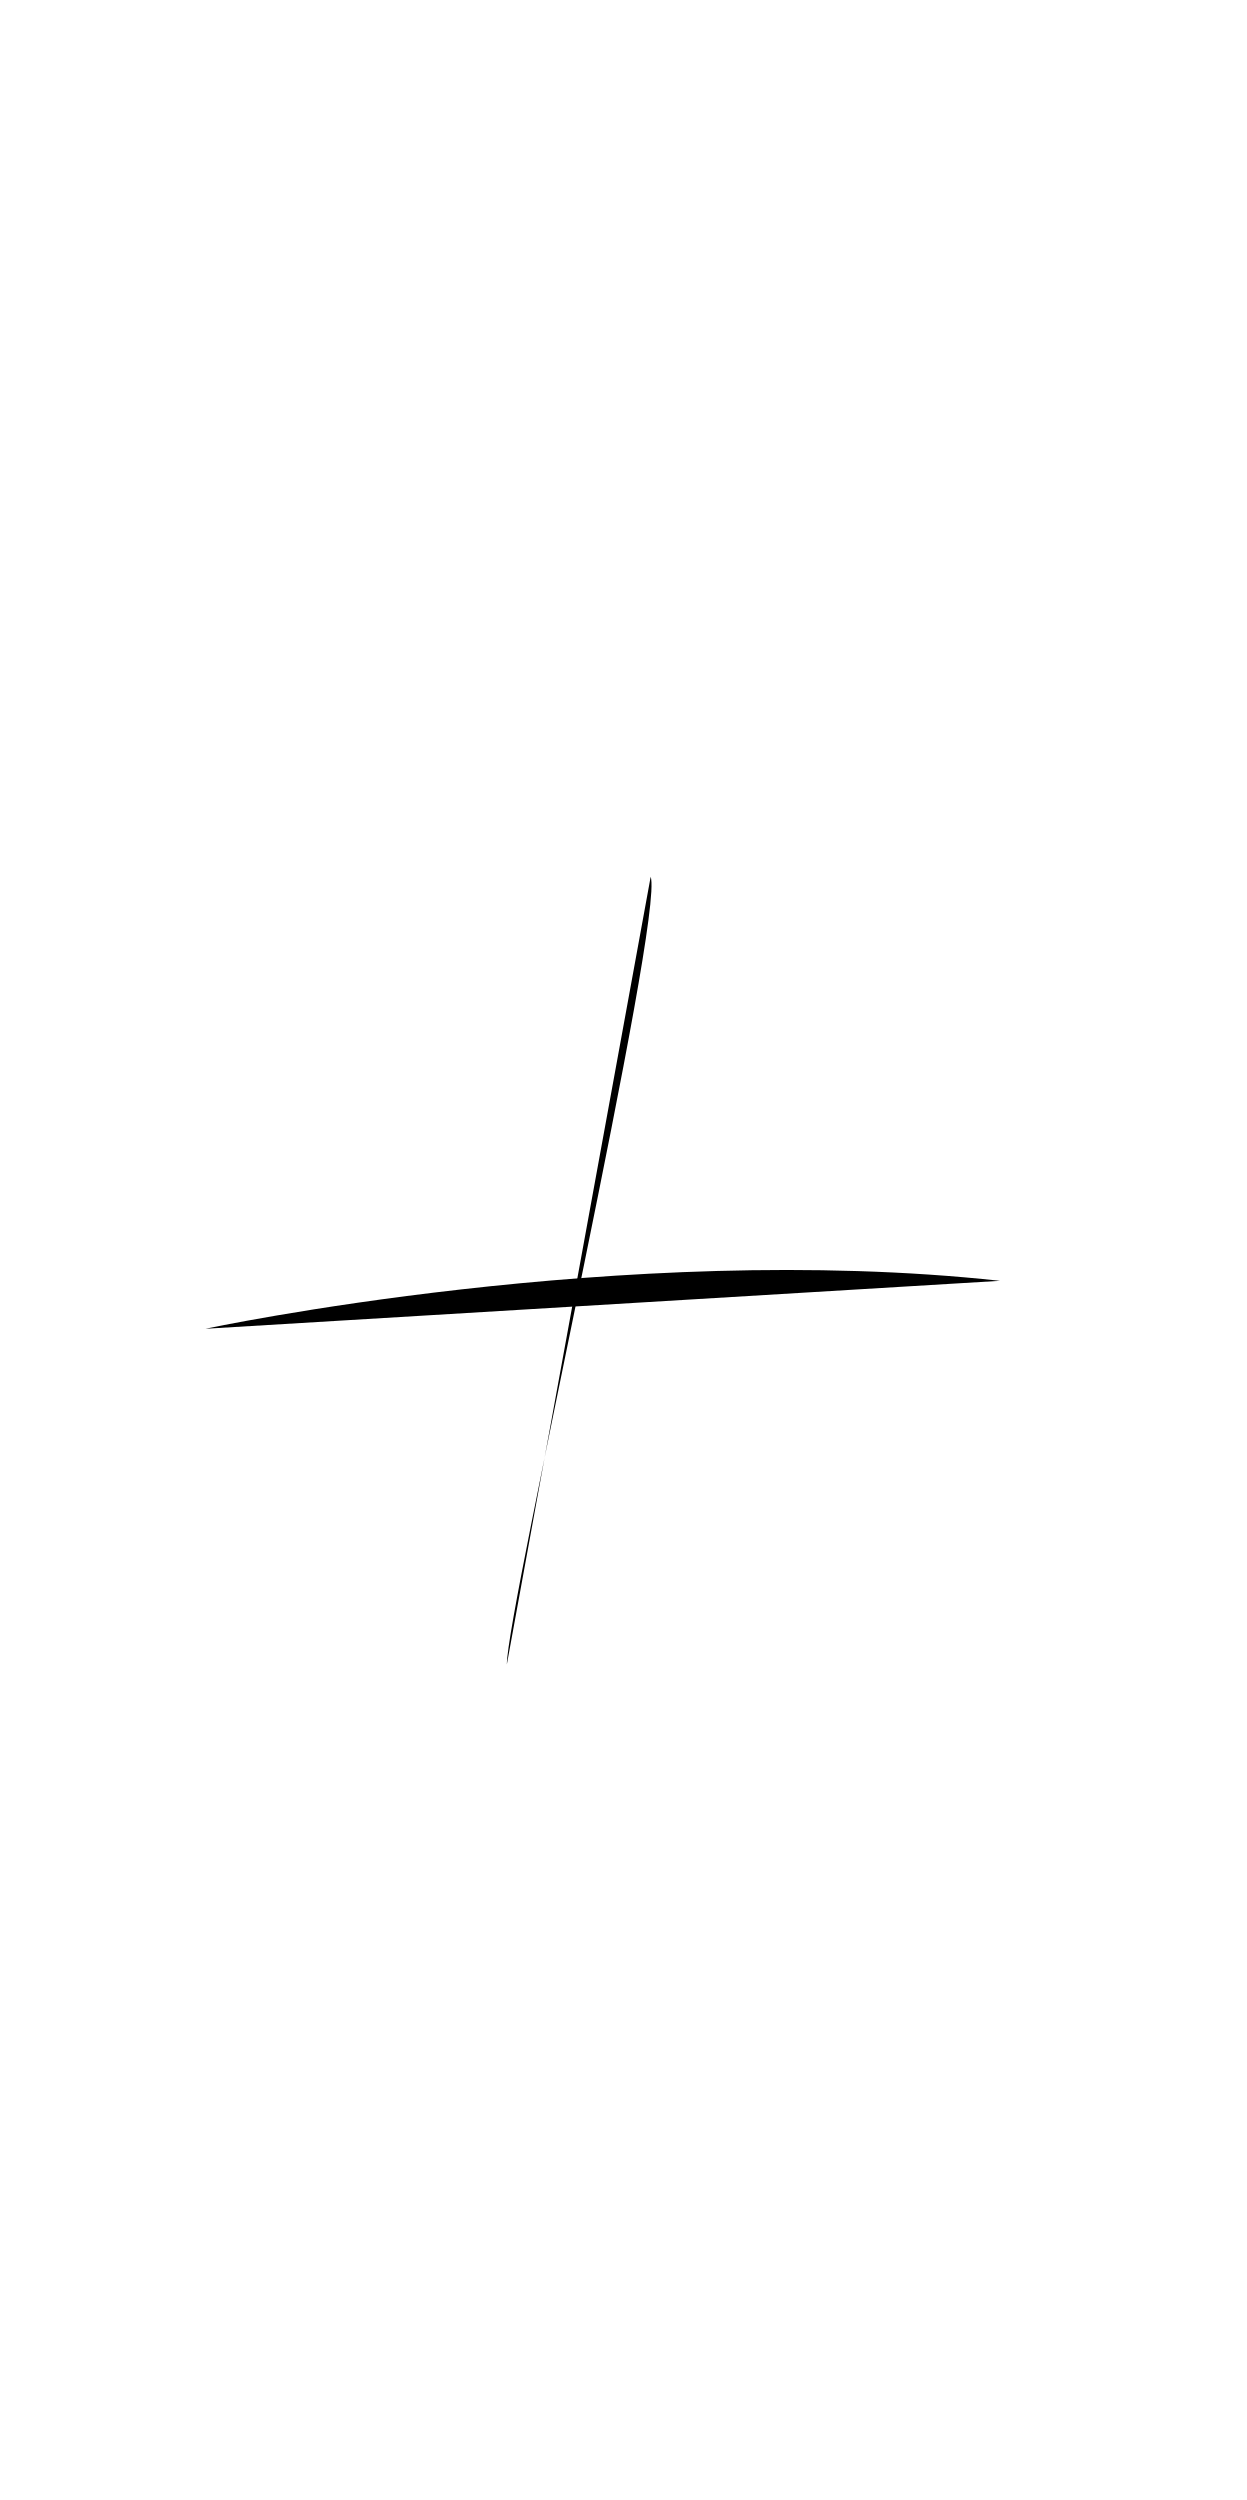
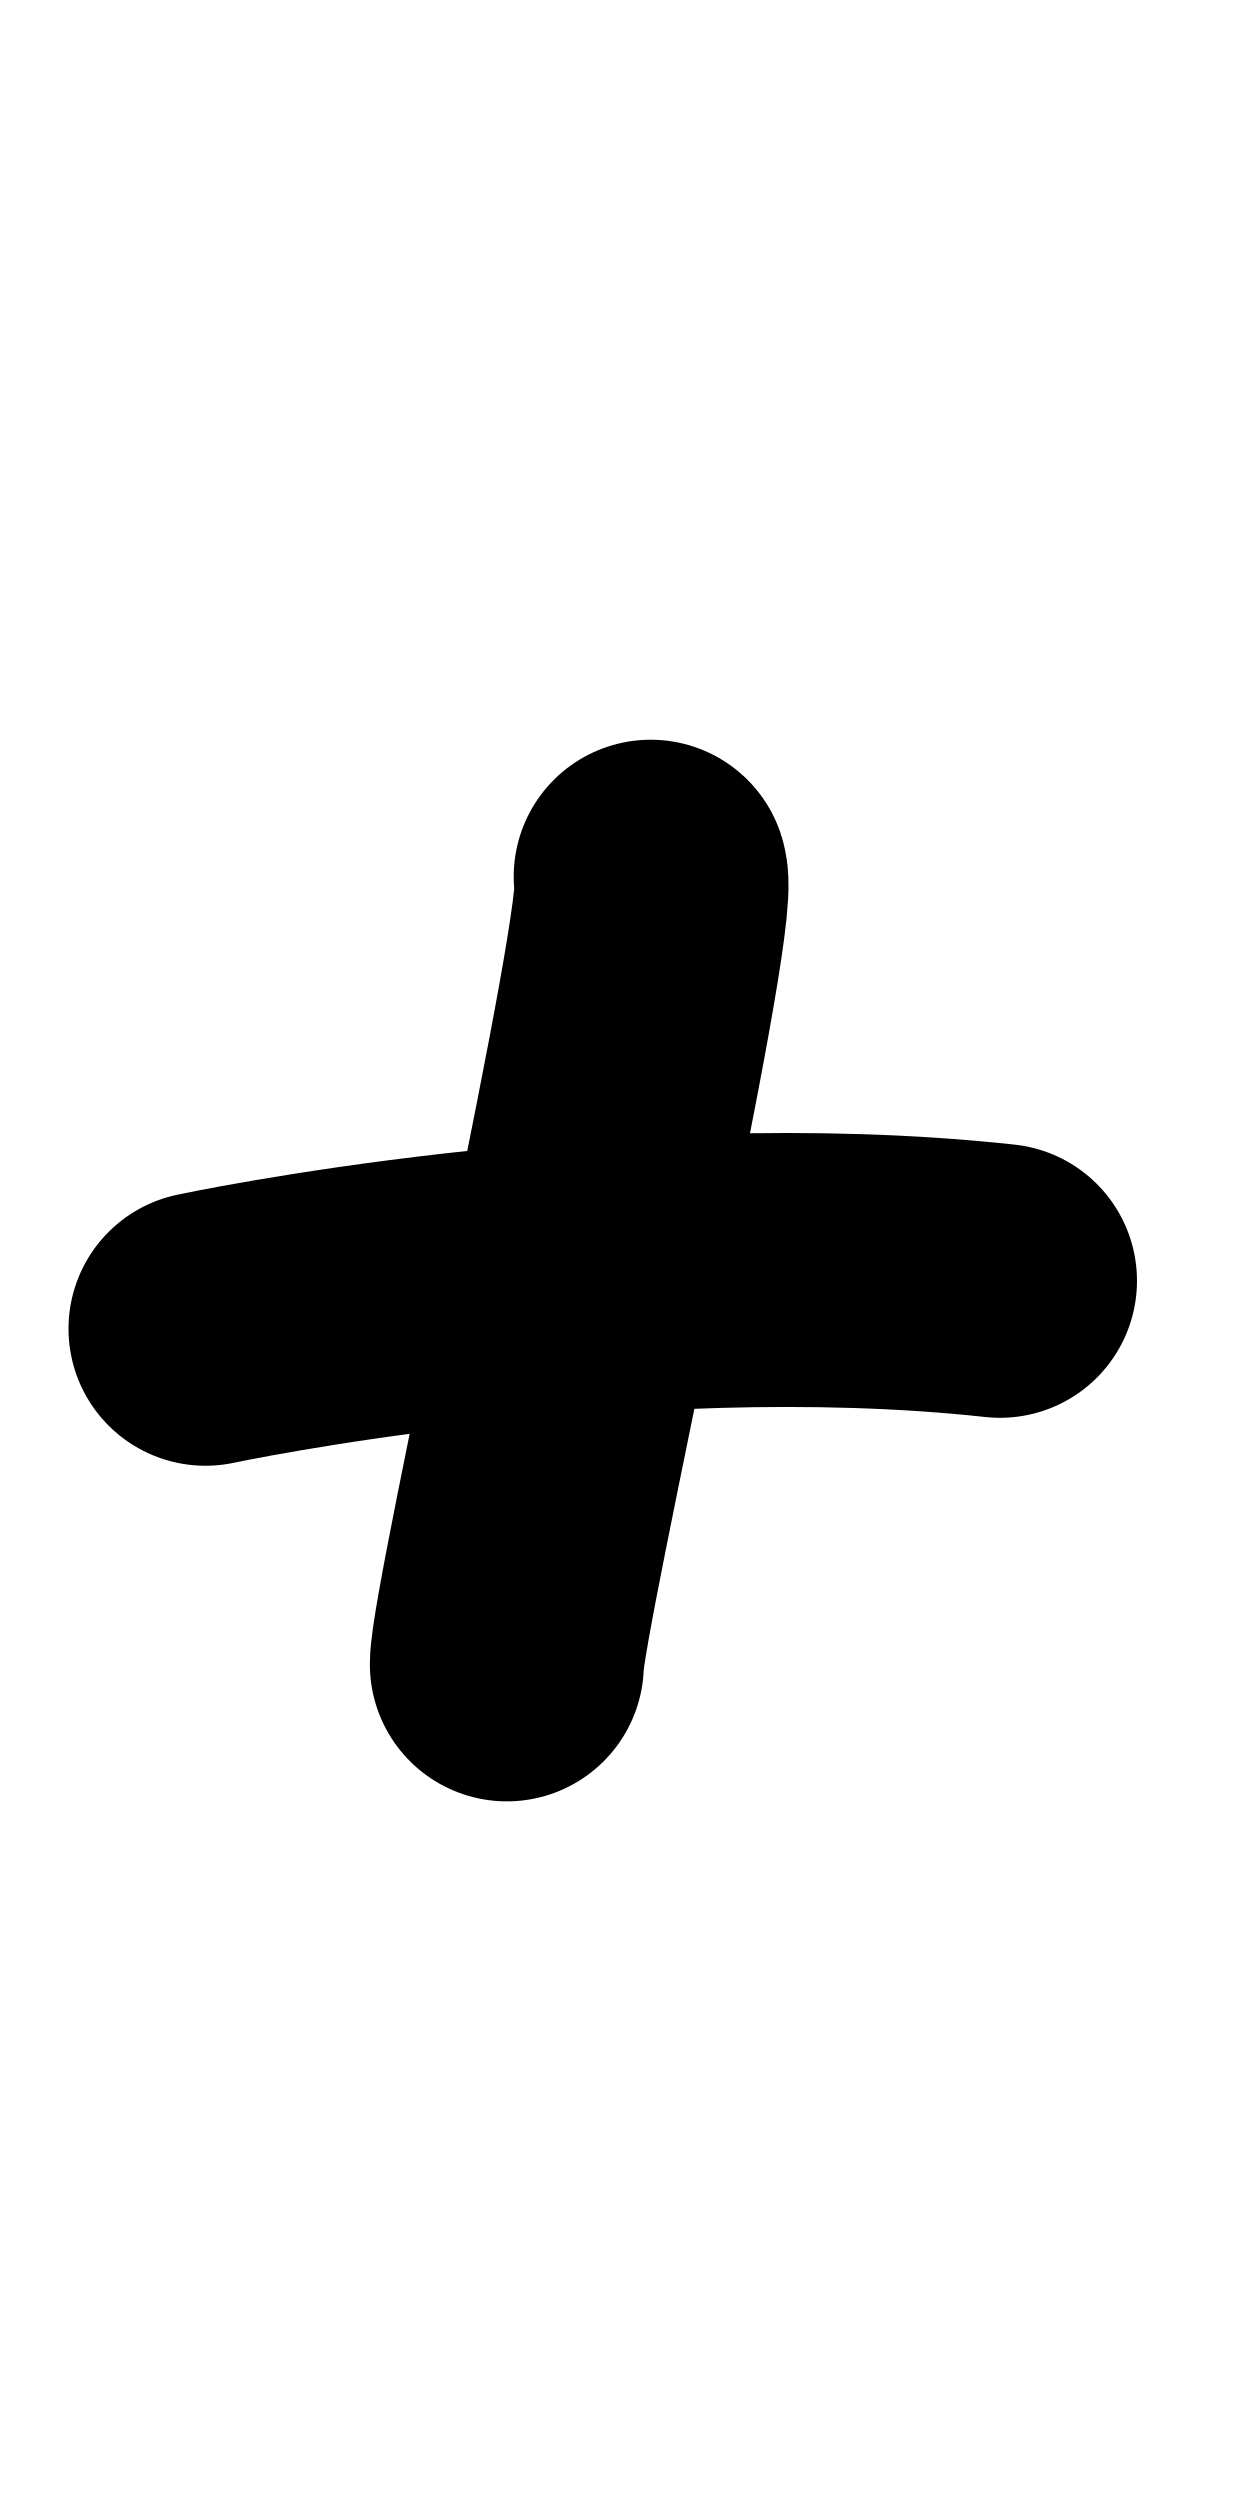
<svg xmlns="http://www.w3.org/2000/svg" version="1.1" id="Layer_1" x="0px" y="0px" viewBox="0 0 18.2 36.5" enable-background="new 0 0 18.2 36.5" xml:space="preserve">
-   <path d="  M9.5,12.8c0.2,0.6-2.1,10.7-2.1,11.5" />
-   <path d="  M14.6,18.7C9.1,18.1,3,19.4,3,19.4" />
+   <path fill="none" stroke="#000000" stroke-width="4" stroke-linecap="round" stroke-linejoin="round" stroke-miterlimit="10" d="  M9.5,12.8c0.2,0.6-2.1,10.7-2.1,11.5" />
+   <path fill="none" stroke="#000000" stroke-width="4" stroke-linecap="round" stroke-linejoin="round" stroke-miterlimit="10" d="  M14.6,18.7C9.1,18.1,3,19.4,3,19.4" />
</svg>
